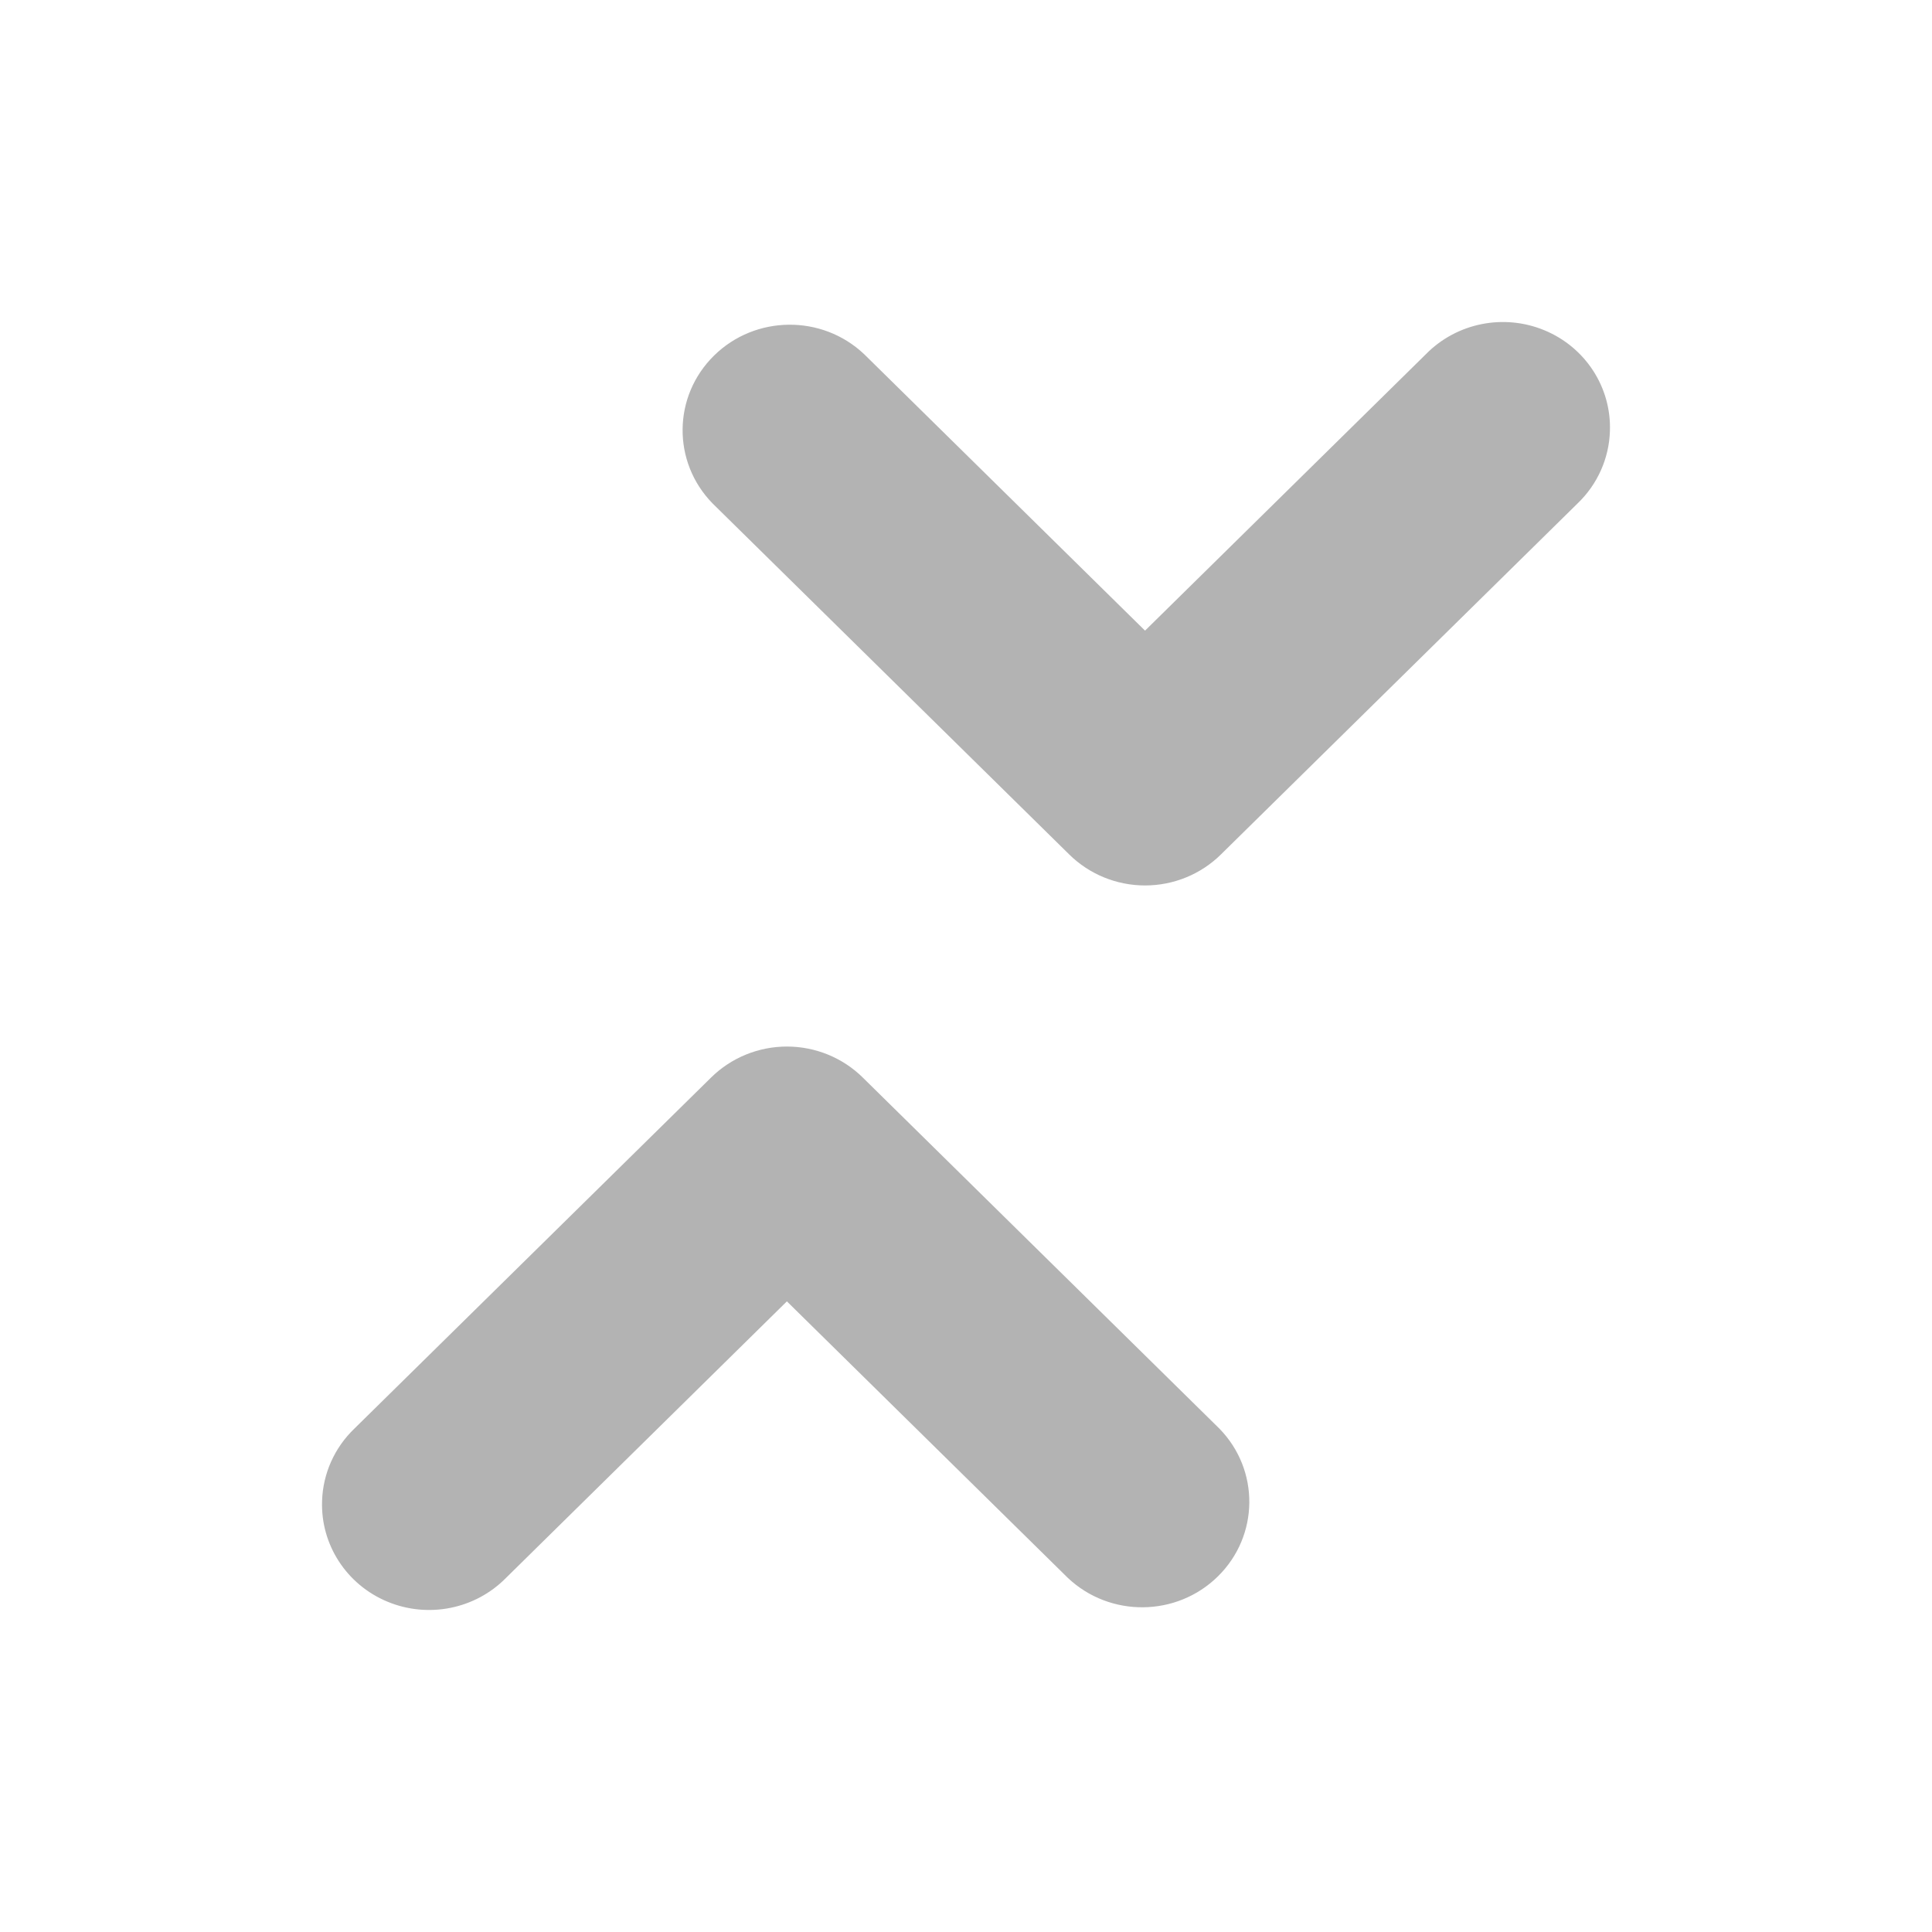
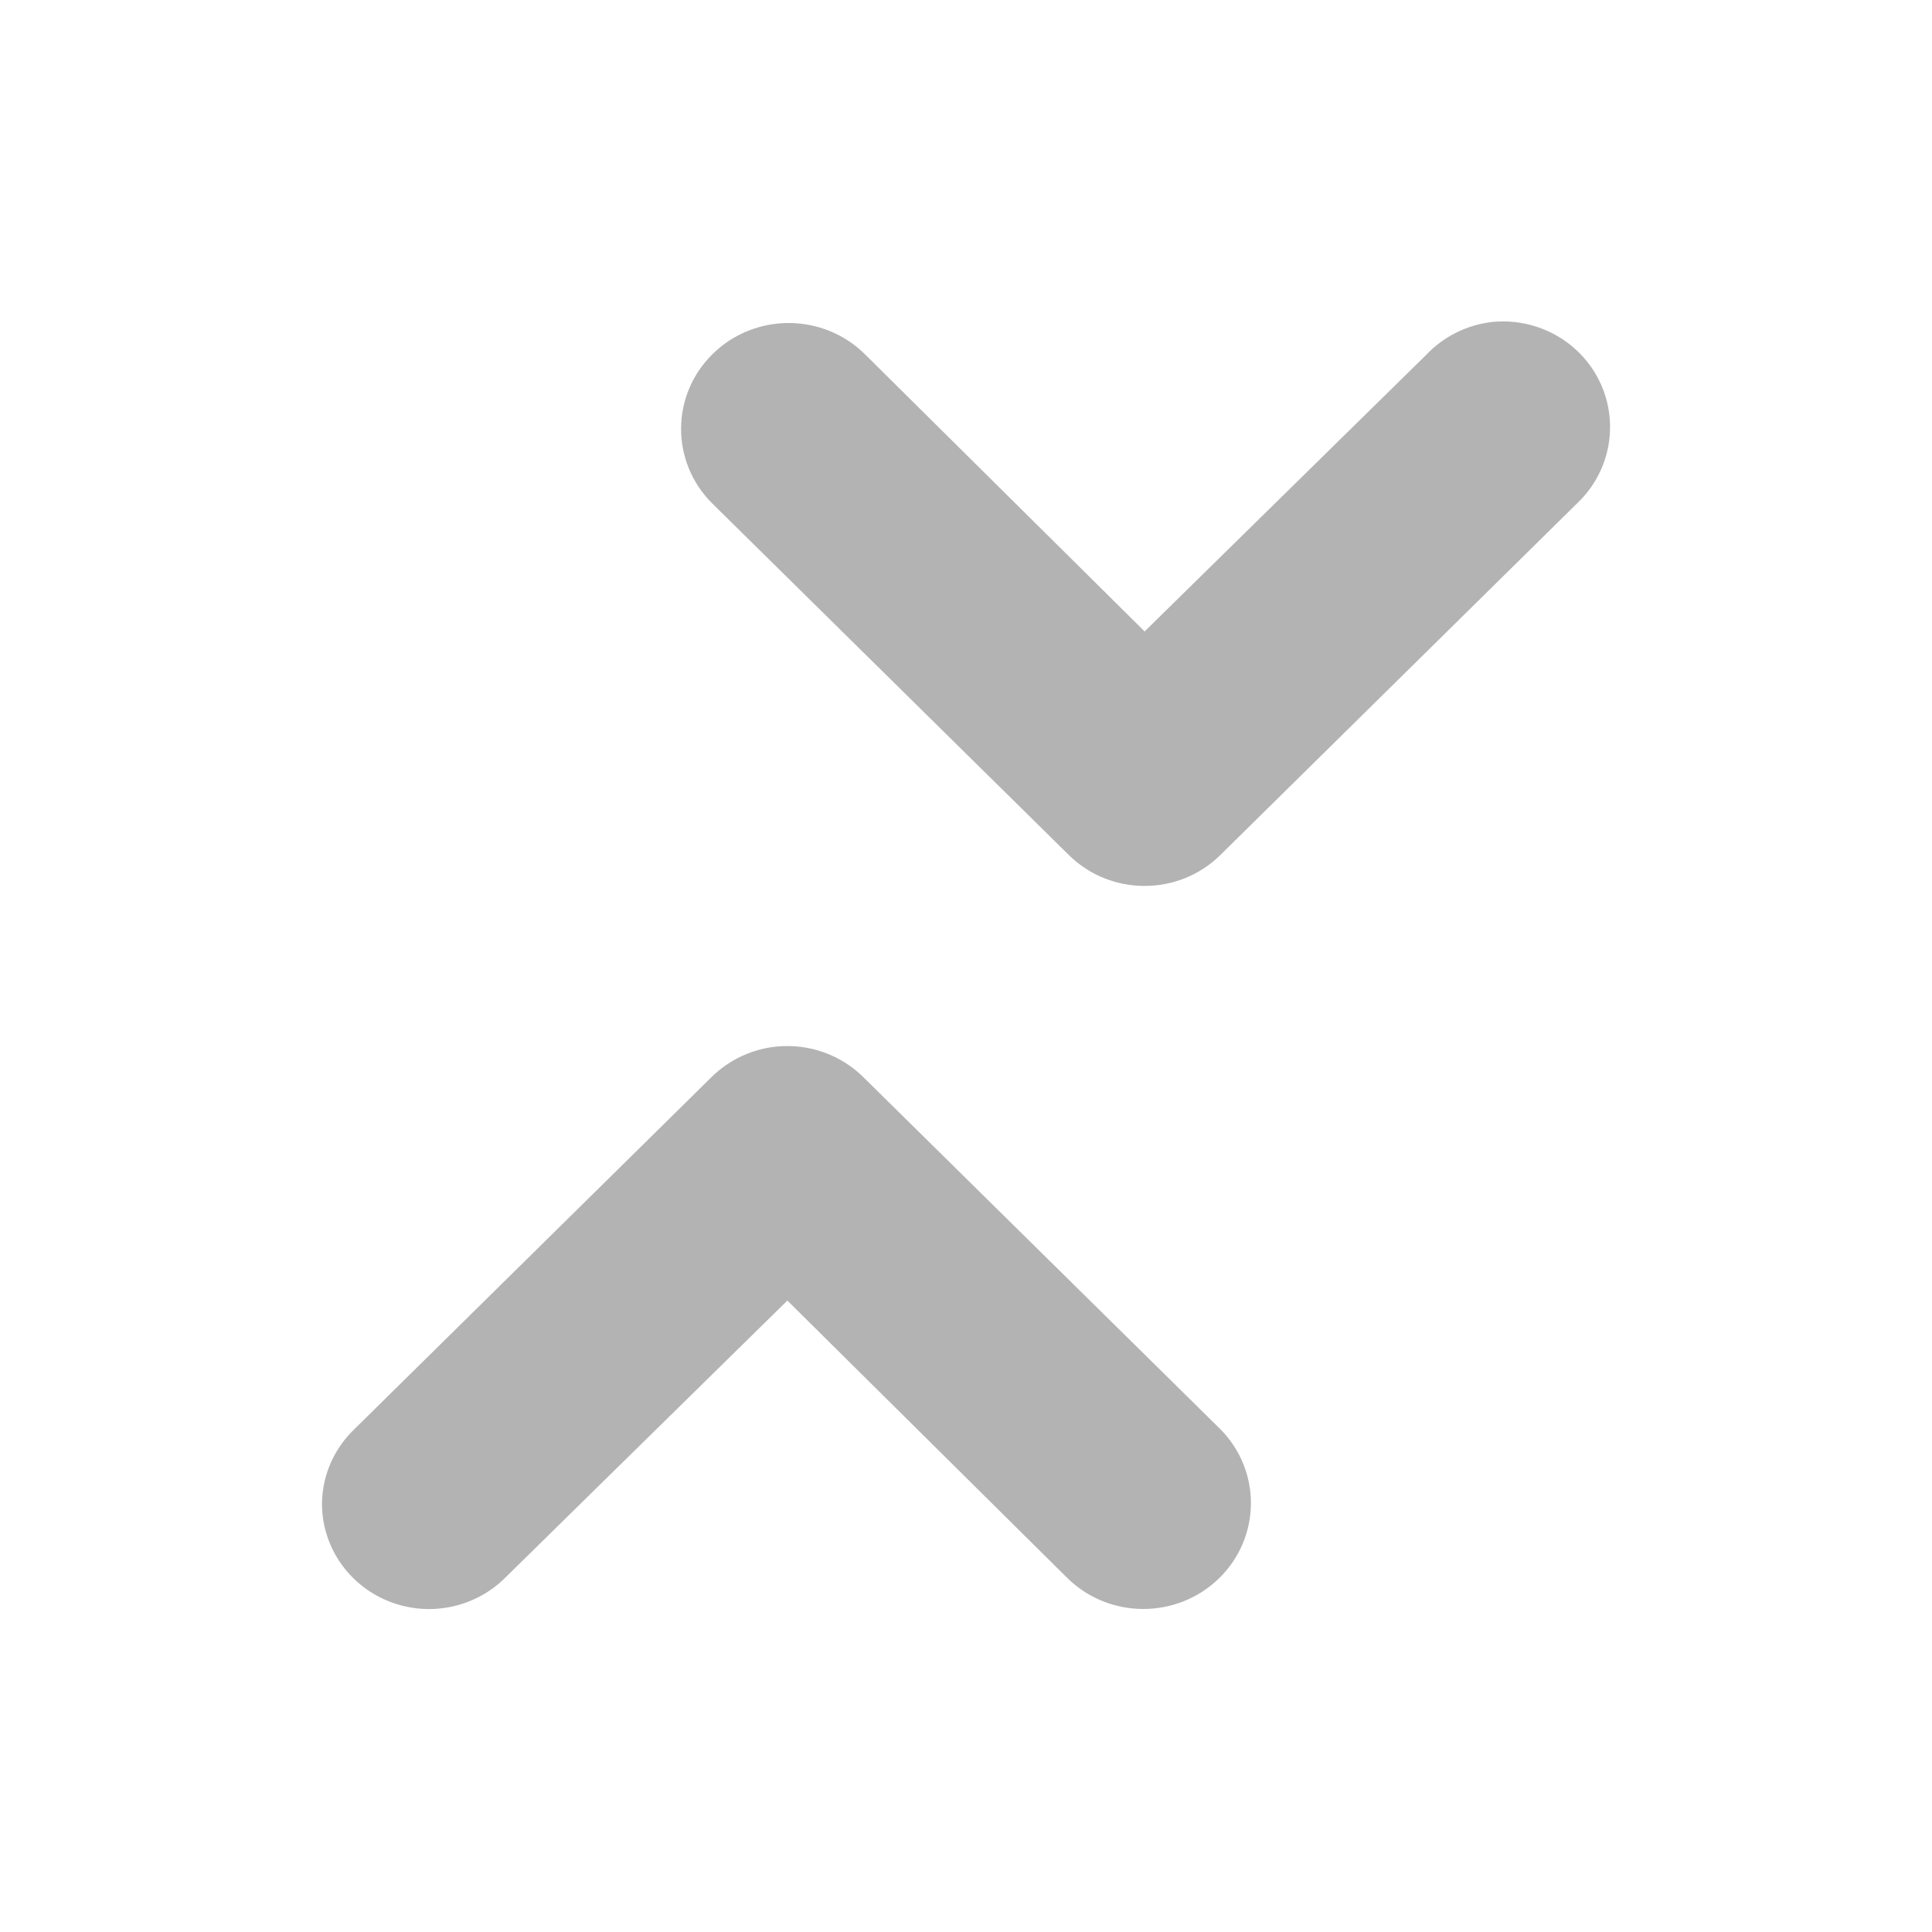
<svg xmlns="http://www.w3.org/2000/svg" xmlns:xlink="http://www.w3.org/1999/xlink" id="svg2511" height="24" width="24" version="1.1">
  <defs id="defs2513">
    <linearGradient id="linearGradient10247" y2="75.499" gradientUnits="userSpaceOnUse" x2="14.125" gradientTransform="translate(1,-42)" y1="79.813" x1="14.125">
      <stop id="stop6936" style="stop-color:#babdb6" offset="0" />
      <stop id="stop6938" style="stop-color:#babdb6;stop-opacity:0" offset="1" />
    </linearGradient>
    <radialGradient id="radialGradient10245" xlink:href="#linearGradient6945" gradientUnits="userSpaceOnUse" cy="61.48" cx="13.107" gradientTransform="matrix(2.6083,0,0,2.2188,-74.941,-118.62)" r="18.5" />
    <linearGradient id="linearGradient10243" y2="15.75" gradientUnits="userSpaceOnUse" x2="12.875" y1="35.314" x1="12.875">
      <stop id="stop7065" offset="0" />
      <stop id="stop7067" style="stop-opacity:0" offset="1" />
    </linearGradient>
    <linearGradient id="linearGradient6945">
      <stop id="stop6947" style="stop-color:#fff" offset="0" />
      <stop id="stop6949" style="stop-color:#d3d7cf" offset="1" />
    </linearGradient>
    <radialGradient id="radialGradient10241" xlink:href="#linearGradient6945" gradientUnits="userSpaceOnUse" cy="15.928" cx="12.5" gradientTransform="matrix(2.0136,0,0,1.7461,-12.669,-9.186)" r="18.5" />
    <radialGradient id="radialGradient10239" xlink:href="#linearGradient5060" gradientUnits="userSpaceOnUse" cy="486.65" cx="605.71" gradientTransform="matrix(-2.7744,0,0,1.9697,112.76,-872.89)" r="117.14" />
    <linearGradient id="linearGradient5060">
      <stop id="stop5062" offset="0" />
      <stop id="stop5064" style="stop-opacity:0" offset="1" />
    </linearGradient>
    <radialGradient id="radialGradient10237" xlink:href="#linearGradient5060" gradientUnits="userSpaceOnUse" cy="486.65" cx="605.71" gradientTransform="matrix(2.7744,0,0,1.9697,-1891.6,-872.89)" r="117.14" />
    <linearGradient id="linearGradient10235" y2="609.51" gradientUnits="userSpaceOnUse" x2="302.86" gradientTransform="matrix(2.7744,0,0,1.9697,-1892.2,-872.89)" y1="366.65" x1="302.86">
      <stop id="stop5050" style="stop-opacity:0" offset="0" />
      <stop id="stop5056" offset=".5" />
      <stop id="stop5052" style="stop-opacity:0" offset="1" />
    </linearGradient>
    <radialGradient id="radialGradient3868" gradientUnits="userSpaceOnUse" cy="73.616" cx="6.703" gradientTransform="scale(1.9022,0.5257)" r="7.228">
      <stop id="stop10693" offset="0" />
      <stop id="stop10695" style="stop-opacity:0" offset="1" />
    </radialGradient>
    <linearGradient id="linearGradient3307" y2="46.002" gradientUnits="userSpaceOnUse" x2="29.652" y1="23.952" x1="29.652">
      <stop id="stop3303" style="stop-color:#b95858" offset="0" />
      <stop id="stop3305" style="stop-color:#763434" offset="1" />
    </linearGradient>
    <linearGradient id="linearGradient3299" y2="43.727" gradientUnits="userSpaceOnUse" x2="29.25" gradientTransform="matrix(0.66753,0,0,0.6681,17.059,16.057)" y1="11.454" x1="29.25">
      <stop id="stop3682" style="stop-color:#e86666" offset="0" />
      <stop id="stop3684" style="stop-color:#ab2a2a" offset="1" />
    </linearGradient>
    <linearGradient id="linearGradient3295" y2="37.814" gradientUnits="userSpaceOnUse" x2="-32.137" y1="7.458" x1="-32.096">
      <stop id="stop3219" style="stop-color:#fff" offset="0" />
      <stop id="stop3221" style="stop-color:#fff;stop-opacity:0" offset="1" />
    </linearGradient>
  </defs>
-   <path style="font-size:medium;font-style:normal;font-variant:normal;font-weight:normal;font-stretch:normal;text-indent:0;text-align:start;text-decoration:none;line-height:normal;letter-spacing:normal;word-spacing:normal;text-transform:none;direction:ltr;block-progression:tb;writing-mode:lr-tb;text-anchor:start;baseline-shift:baseline;opacity:0.3;color:#000000;fill:#000000;fill-opacity:1;stroke:none;stroke-width:6;marker:none;visibility:visible;display:inline;overflow:visible;enable-background:accumulate;font-family:Sans;-inkscape-font-specification:Sans" d="M 4.001,18.646 A 1.33,1.309 0 0 1 4.402,17.747 L 8.834,13.385 a 1.33,1.309 0 0 1 1.883,0 l 4.431,4.362 A 1.332,1.311 0 0 1 13.265,19.601 L 9.775,16.166 6.286,19.601 A 1.33,1.309 0 0 1 4.001,18.646 z" id="path27" />
-   <path style="font-size:medium;font-style:normal;font-variant:normal;font-weight:normal;font-stretch:normal;text-indent:0;text-align:start;text-decoration:none;line-height:normal;letter-spacing:normal;word-spacing:normal;text-transform:none;direction:ltr;block-progression:tb;writing-mode:lr-tb;text-anchor:start;baseline-shift:baseline;opacity:0.3;color:#000000;fill:#000000;fill-opacity:1;stroke:none;stroke-width:6;marker:none;visibility:visible;display:inline;overflow:visible;enable-background:accumulate;font-family:Sans;-inkscape-font-specification:Sans" d="m 19.999,5.354 a 1.33,1.309 0 0 1 -0.402,0.9 L 15.166,10.615 a 1.33,1.309 0 0 1 -1.883,0 L 8.851,6.253 a 1.332,1.311 0 0 1 1.883,-1.854 l 3.49,3.435 3.49,-3.435 a 1.33,1.309 0 0 1 2.285,0.954 z" id="path27-2" />
+   <path style="font-size:medium;font-style:normal;font-variant:normal;font-weight:normal;font-stretch:normal;text-indent:0;text-align:start;text-decoration:none;line-height:normal;letter-spacing:normal;word-spacing:normal;text-transform:none;direction:ltr;block-progression:tb;writing-mode:lr-tb;text-anchor:start;baseline-shift:baseline;opacity:0.3;color:#000000;fill:#000000;fill-opacity:1;stroke:none;stroke-width:6;marker:none;visibility:visible;display:inline;overflow:visible;enable-background:accumulate;font-family:Sans;-inkscape-font-specification:Sans" d="M 18.531 4 A 1.33 1.309 0 0 0 17.719 4.406 L 14.219 7.844 L 10.75 4.406 A 1.332 1.311 0 0 0 8.844 6.25 L 13.281 10.625 A 1.33 1.309 0 0 0 15.156 10.625 L 19.594 6.25 A 1.33 1.309 0 0 0 20 5.344 A 1.33 1.309 0 0 0 18.531 4 z M 9.656 13 A 1.33 1.309 0 0 0 8.844 13.375 L 4.406 17.75 A 1.33 1.309 0 0 0 4 18.656 A 1.33 1.309 0 0 0 6.281 19.594 L 9.781 16.156 L 13.25 19.594 A 1.332 1.311 0 0 0 15.156 17.75 L 10.719 13.375 A 1.33 1.309 0 0 0 9.656 13 z " id="path27" />
</svg>
